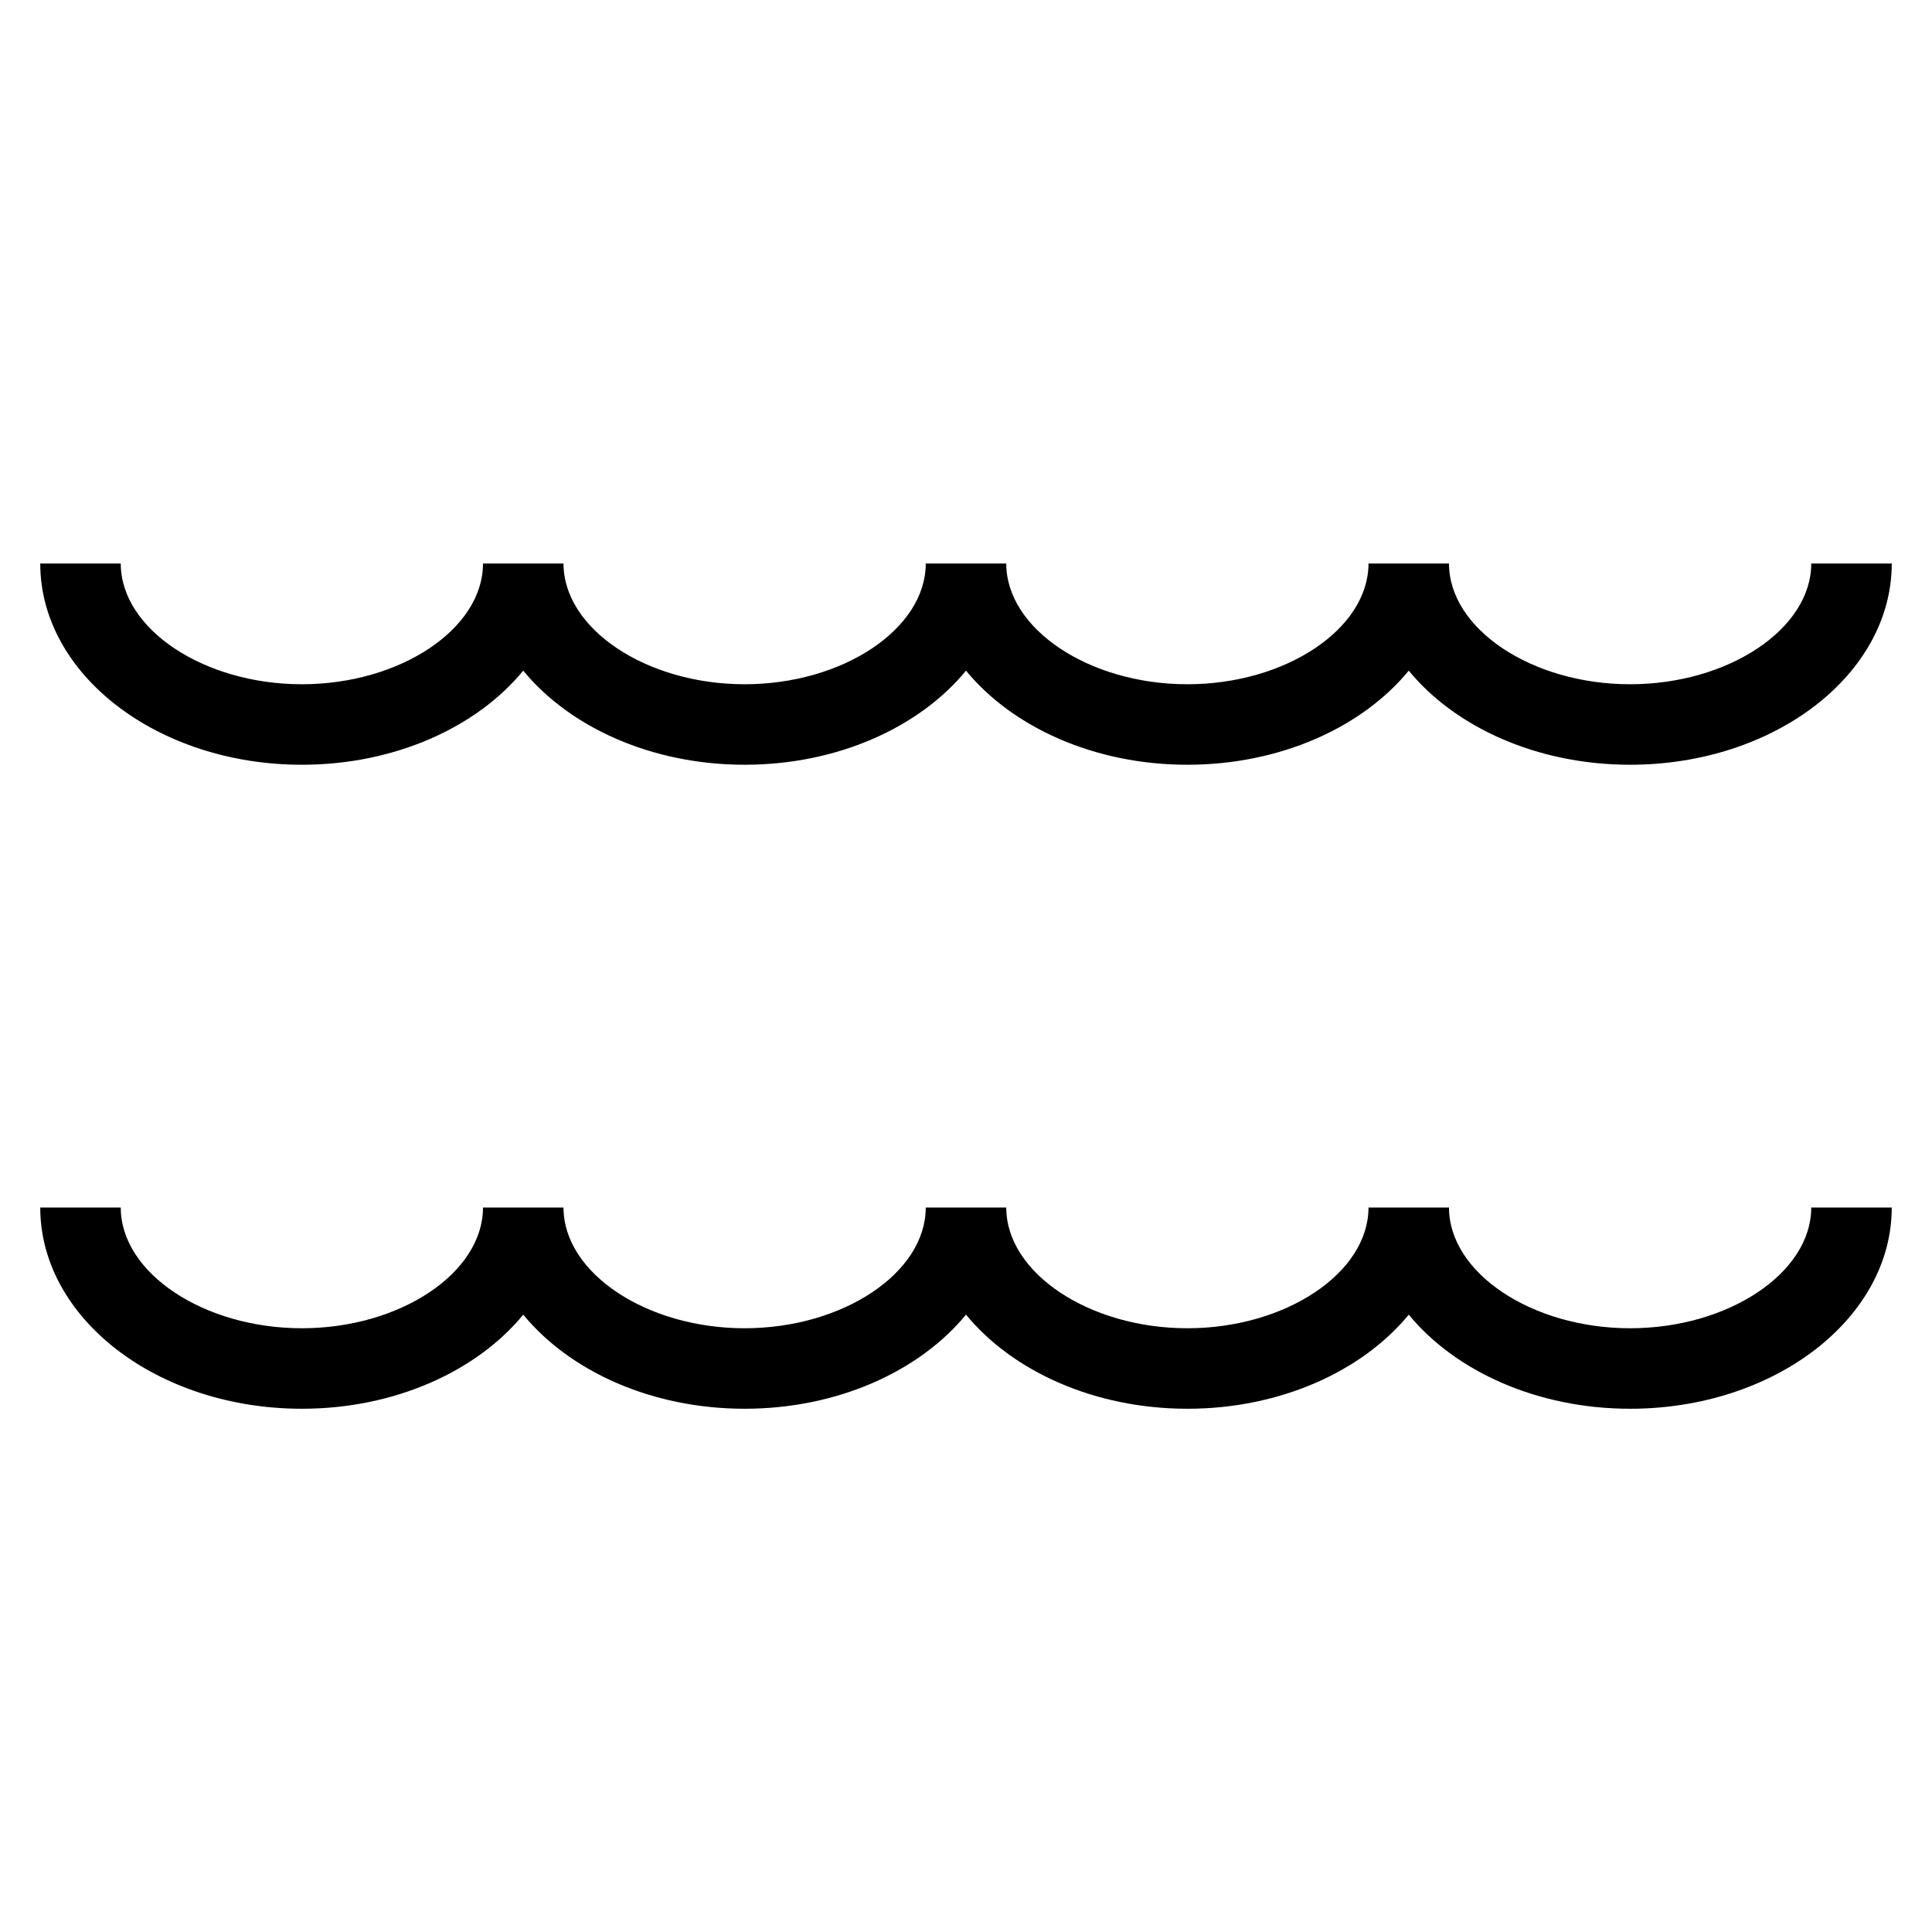
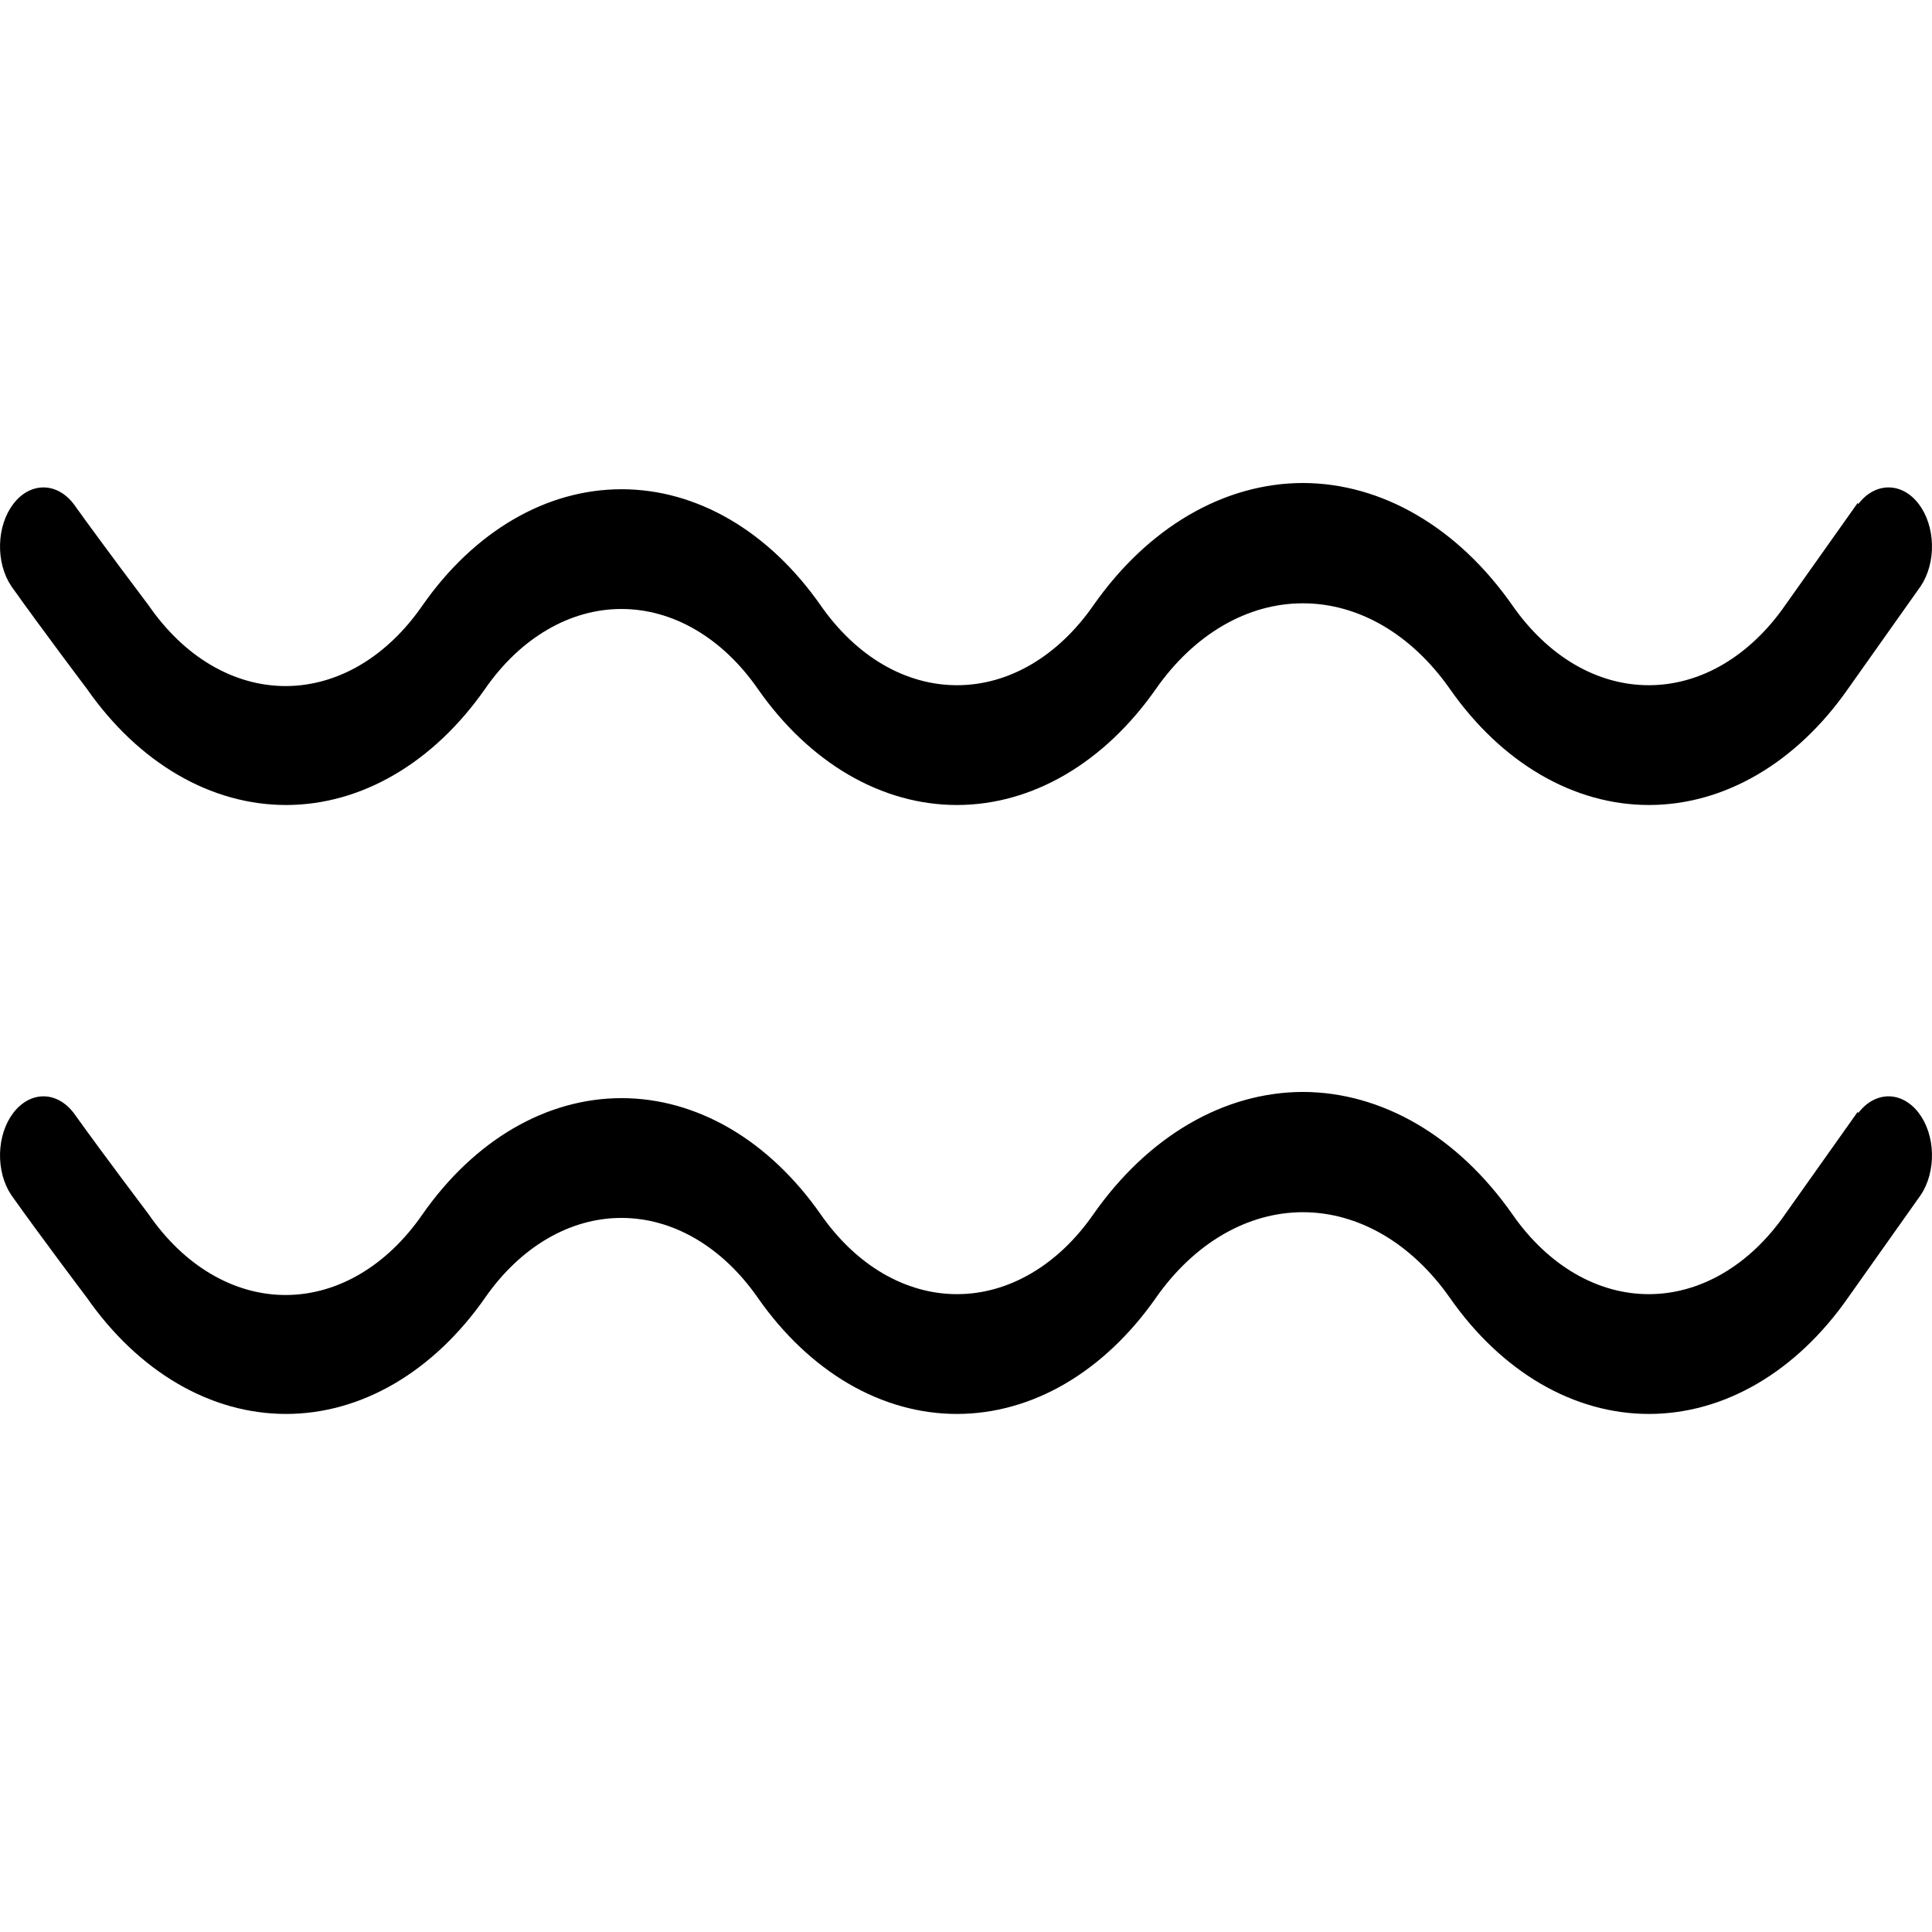
- <svg xmlns="http://www.w3.org/2000/svg" xmlns:xlink="http://www.w3.org/1999/xlink" viewBox="0 0 48 48">
-   <defs>
-     <path fill="#000000" id="i-464" d="M1,14h2c0,1.626,2.061,3,4.5,3s4.5-1.374,4.5-3h2c0,1.626,2.061,3,4.5,3s4.5-1.374,4.5-3h2c0,1.626,2.061,3,4.5,3 s4.5-1.374,4.5-3h2c0,1.626,2.061,3,4.5,3s4.5-1.374,4.5-3h2c0,2.757-2.916,5-6.5,5c-2.313,0-4.348-0.934-5.5-2.338 C33.848,18.066,31.813,19,29.5,19s-4.348-0.934-5.5-2.338C22.848,18.066,20.813,19,18.5,19s-4.348-0.934-5.5-2.338 C11.848,18.066,9.813,19,7.5,19C3.916,19,1,16.757,1,14z M40.5,33c-2.439,0-4.5-1.374-4.5-3h-2c0,1.626-2.061,3-4.5,3 S25,31.626,25,30h-2c0,1.626-2.061,3-4.5,3S14,31.626,14,30h-2c0,1.626-2.061,3-4.5,3S3,31.626,3,30H1c0,2.757,2.916,5,6.5,5 c2.313,0,4.348-0.935,5.5-2.338C14.152,34.065,16.187,35,18.5,35s4.348-0.935,5.5-2.338C25.152,34.065,27.188,35,29.5,35 s4.348-0.935,5.5-2.338C36.152,34.065,38.188,35,40.5,35c3.584,0,6.5-2.243,6.5-5h-2C45,31.626,42.939,33,40.5,33z" />
-   </defs>
-   <use x="0" y="0" xlink:href="#i-464" />
+ <svg xmlns="http://www.w3.org/2000/svg" width="48" height="48" viewBox="0 0 48 48" fill="none">
+   <path d="M46.158 12.489L44.35 15.041C43.915 15.667 43.39 16.166 42.807 16.508C42.225 16.849 41.597 17.024 40.963 17.024C40.328 17.024 39.701 16.849 39.118 16.508C38.536 16.166 38.011 15.667 37.575 15.041C36.904 14.082 36.097 13.318 35.202 12.796C34.307 12.273 33.344 12.002 32.37 12C31.396 12.002 30.432 12.273 29.538 12.796C28.643 13.318 27.835 14.082 27.164 15.041C26.729 15.667 26.204 16.166 25.621 16.508C25.039 16.849 24.411 17.024 23.777 17.024C23.142 17.024 22.515 16.849 21.932 16.508C21.35 16.166 20.825 15.667 20.389 15.041C19.752 14.129 18.985 13.403 18.135 12.907C17.284 12.41 16.369 12.155 15.443 12.155C14.517 12.155 13.601 12.41 12.751 12.907C11.901 13.403 11.134 14.129 10.497 15.041C10.061 15.673 9.534 16.178 8.949 16.523C8.364 16.867 7.733 17.045 7.095 17.045C6.457 17.045 5.826 16.867 5.241 16.523C4.655 16.178 4.129 15.673 3.693 15.041C3.693 15.041 2.584 13.574 1.835 12.528C1.634 12.261 1.365 12.111 1.084 12.11C0.803 12.108 0.533 12.255 0.331 12.52C0.129 12.784 0.01 13.146 0.001 13.527C-0.009 13.908 0.091 14.279 0.28 14.562C1.036 15.627 2.159 17.114 2.159 17.114C2.796 18.026 3.563 18.752 4.414 19.248C5.264 19.744 6.18 20 7.106 20C8.031 20 8.947 19.744 9.797 19.248C10.648 18.752 11.415 18.026 12.052 17.114C12.487 16.487 13.012 15.988 13.595 15.647C14.177 15.306 14.805 15.13 15.439 15.13C16.074 15.13 16.701 15.306 17.284 15.647C17.866 15.988 18.392 16.487 18.827 17.114C19.464 18.026 20.231 18.752 21.081 19.248C21.932 19.744 22.848 20 23.773 20C24.699 20 25.615 19.744 26.465 19.248C27.315 18.752 28.082 18.026 28.72 17.114C29.19 16.442 29.756 15.908 30.384 15.542C31.012 15.177 31.687 14.989 32.37 14.989C33.053 14.989 33.728 15.177 34.356 15.542C34.983 15.908 35.549 16.442 36.02 17.114C36.657 18.026 37.424 18.752 38.275 19.248C39.125 19.744 40.041 20 40.967 20C41.892 20 42.808 19.744 43.658 19.248C44.509 18.752 45.276 18.026 45.913 17.114L47.72 14.562C47.909 14.279 48.009 13.908 47.999 13.527C47.99 13.146 47.871 12.784 47.669 12.52C47.467 12.255 47.197 12.108 46.916 12.11C46.635 12.111 46.365 12.261 46.165 12.528L46.158 12.489Z" fill="black" />
+   <path d="M46.158 27.618L44.35 30.169C43.915 30.796 43.39 31.295 42.807 31.636C42.225 31.977 41.597 32.153 40.963 32.153C40.328 32.153 39.701 31.977 39.118 31.636C38.536 31.295 38.011 30.796 37.575 30.169C36.904 29.211 36.097 28.447 35.202 27.924C34.307 27.402 33.344 27.131 32.37 27.129C31.396 27.131 30.432 27.402 29.538 27.924C28.643 28.447 27.835 29.211 27.164 30.169C26.729 30.796 26.204 31.295 25.621 31.636C25.039 31.977 24.411 32.153 23.777 32.153C23.142 32.153 22.515 31.977 21.932 31.636C21.35 31.295 20.825 30.796 20.389 30.169C19.752 29.258 18.985 28.532 18.135 28.035C17.284 27.539 16.369 27.283 15.443 27.283C14.517 27.283 13.601 27.539 12.751 28.035C11.901 28.532 11.134 29.258 10.497 30.169C10.061 30.802 9.534 31.306 8.949 31.651C8.364 31.996 7.733 32.174 7.095 32.174C6.457 32.174 5.826 31.996 5.241 31.651C4.655 31.306 4.129 30.802 3.693 30.169C3.693 30.169 2.584 28.703 1.835 27.657C1.634 27.39 1.365 27.24 1.084 27.238C0.803 27.237 0.533 27.384 0.331 27.649C0.129 27.913 0.01 28.274 0.001 28.655C-0.009 29.037 0.091 29.408 0.28 29.69C1.036 30.756 2.159 32.242 2.159 32.242C2.796 33.154 3.563 33.88 4.414 34.377C5.264 34.873 6.18 35.129 7.106 35.129C8.031 35.129 8.947 34.873 9.797 34.377C10.648 33.88 11.415 33.154 12.052 32.242C12.487 31.616 13.012 31.117 13.595 30.776C14.177 30.435 14.805 30.259 15.439 30.259C16.074 30.259 16.701 30.435 17.284 30.776C17.866 31.117 18.392 31.616 18.827 32.242C19.464 33.154 20.231 33.88 21.081 34.377C21.932 34.873 22.848 35.129 23.773 35.129C24.699 35.129 25.615 34.873 26.465 34.377C27.315 33.88 28.082 33.154 28.72 32.242C29.19 31.571 29.756 31.036 30.384 30.671C31.012 30.306 31.687 30.117 32.37 30.117C33.053 30.117 33.728 30.306 34.356 30.671C34.983 31.036 35.549 31.571 36.02 32.242C36.657 33.154 37.424 33.88 38.275 34.377C39.125 34.873 40.041 35.129 40.967 35.129C41.892 35.129 42.808 34.873 43.658 34.377C44.509 33.88 45.276 33.154 45.913 32.242L47.72 29.69C47.909 29.408 48.009 29.037 47.999 28.655C47.99 28.274 47.871 27.913 47.669 27.649C47.467 27.384 47.197 27.237 46.916 27.238C46.635 27.24 46.365 27.39 46.165 27.657L46.158 27.618Z" fill="black" />
</svg>
